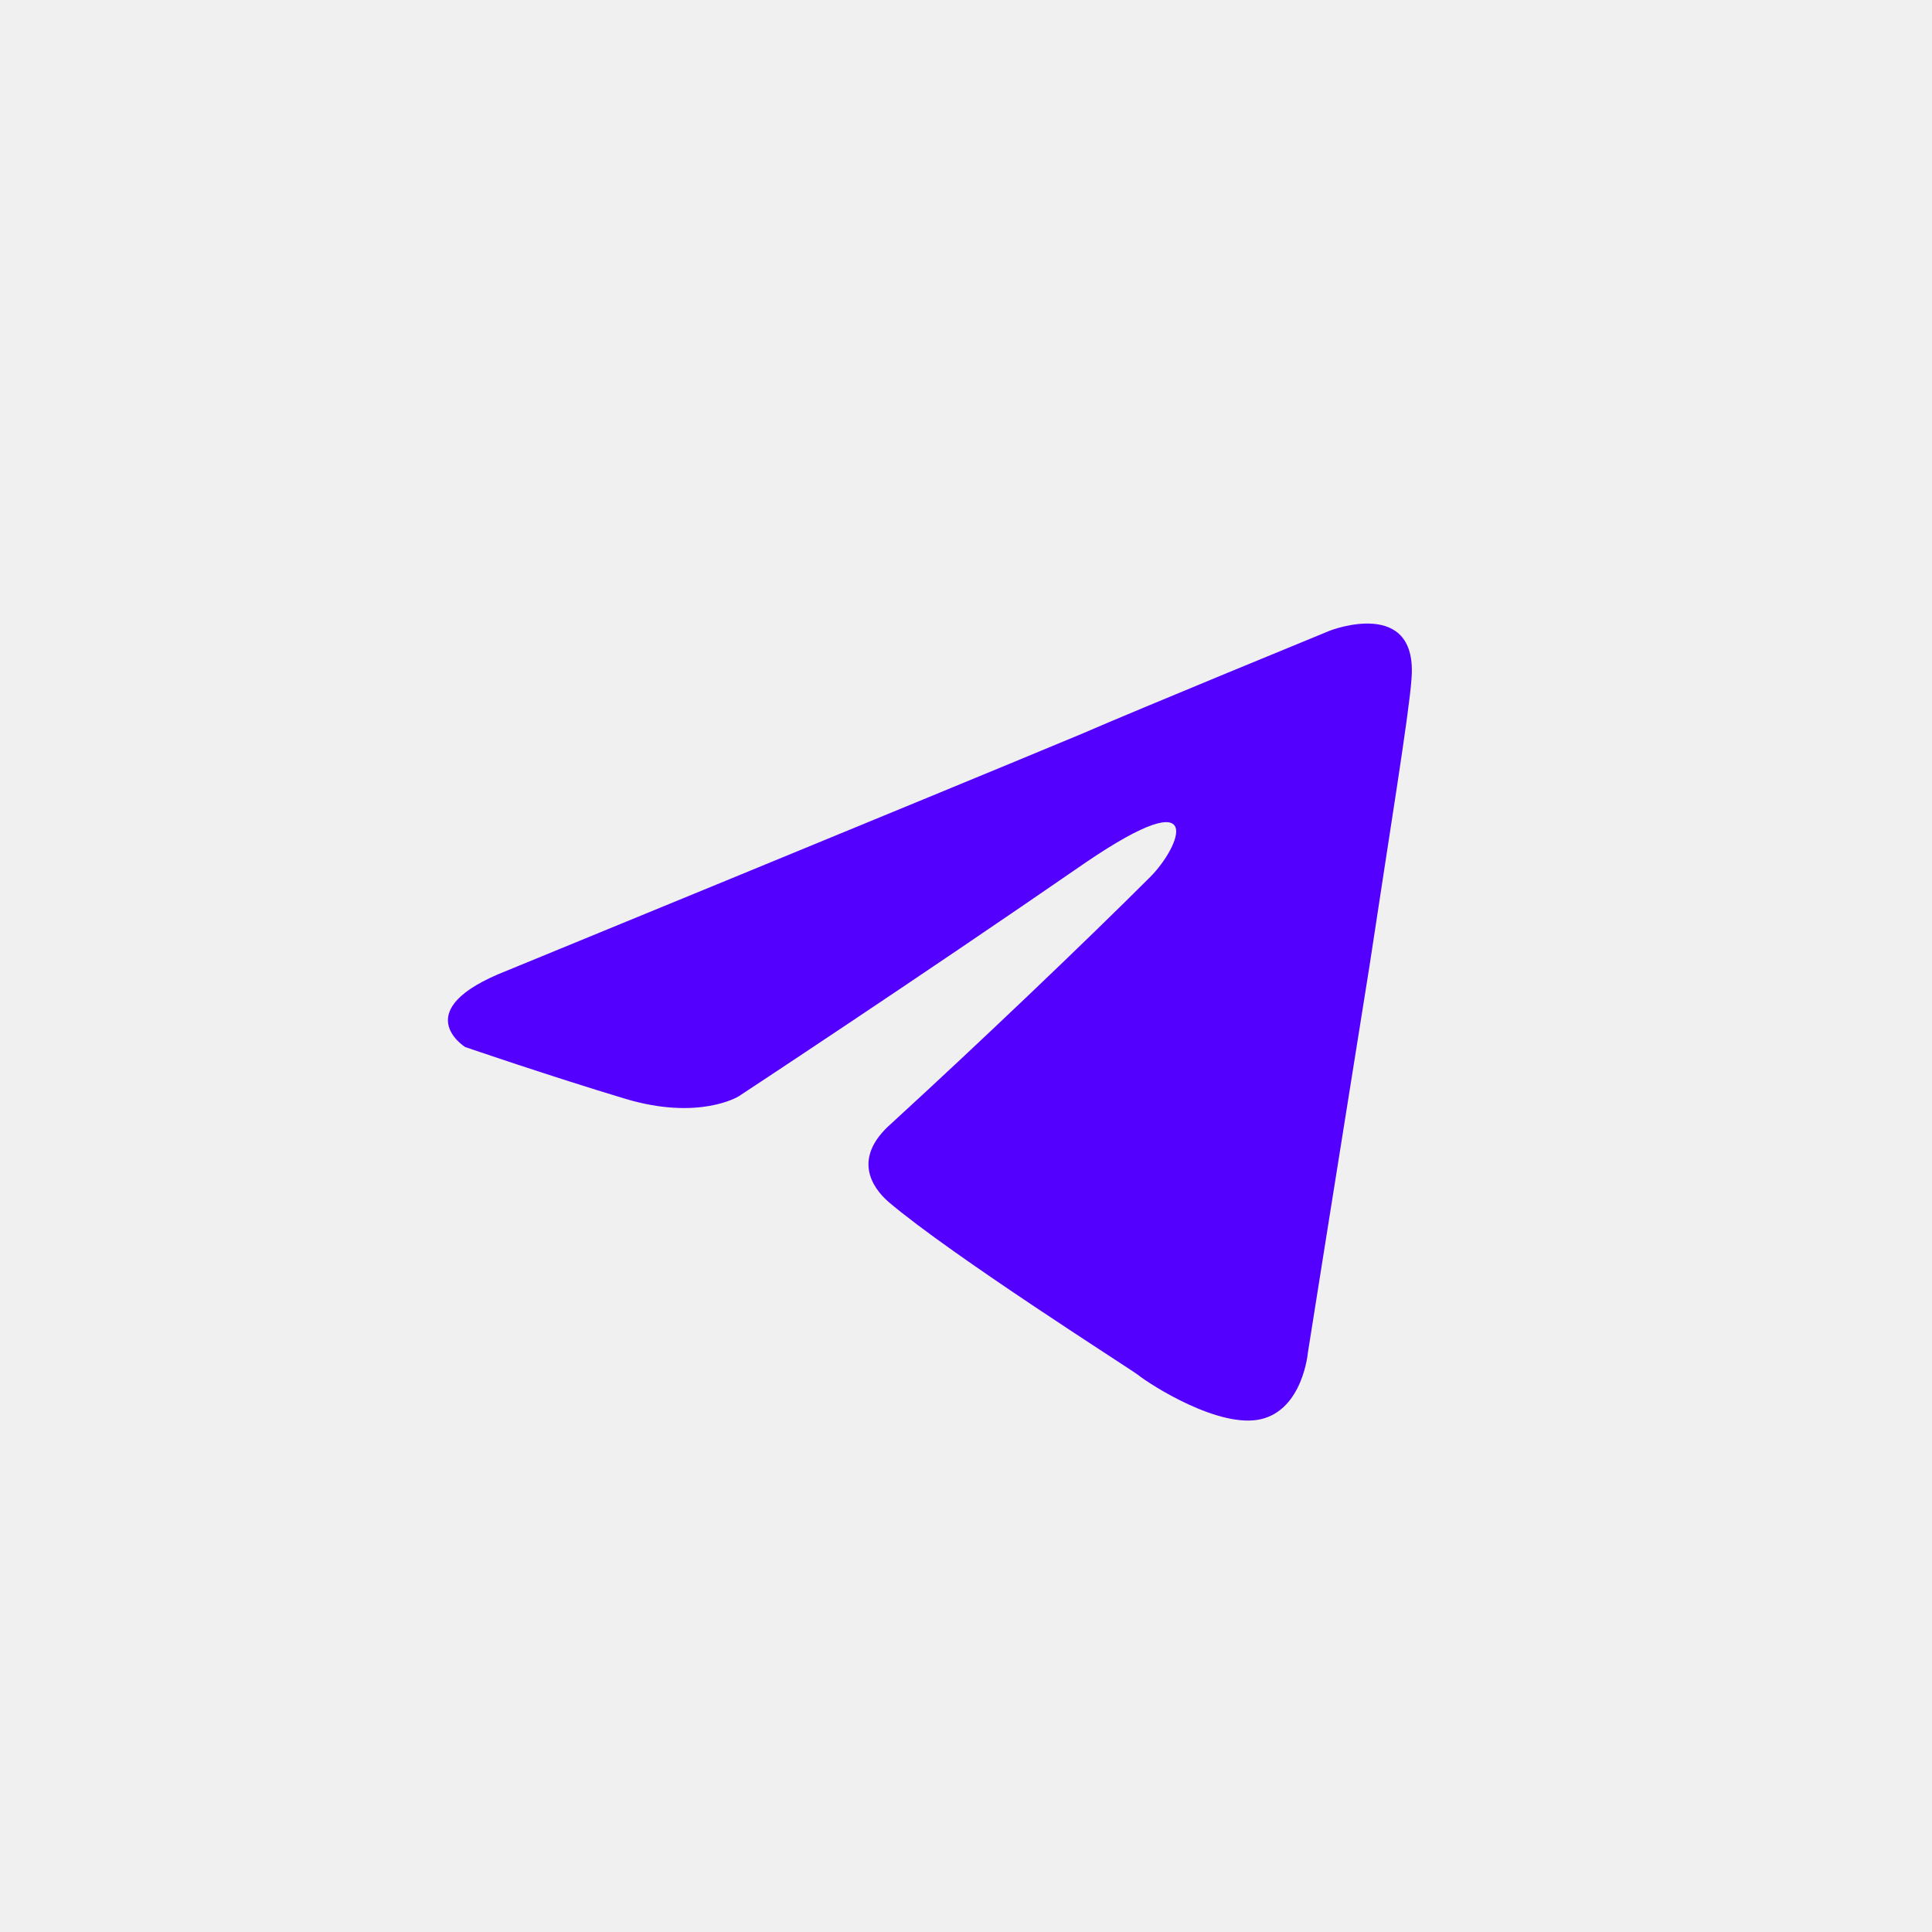
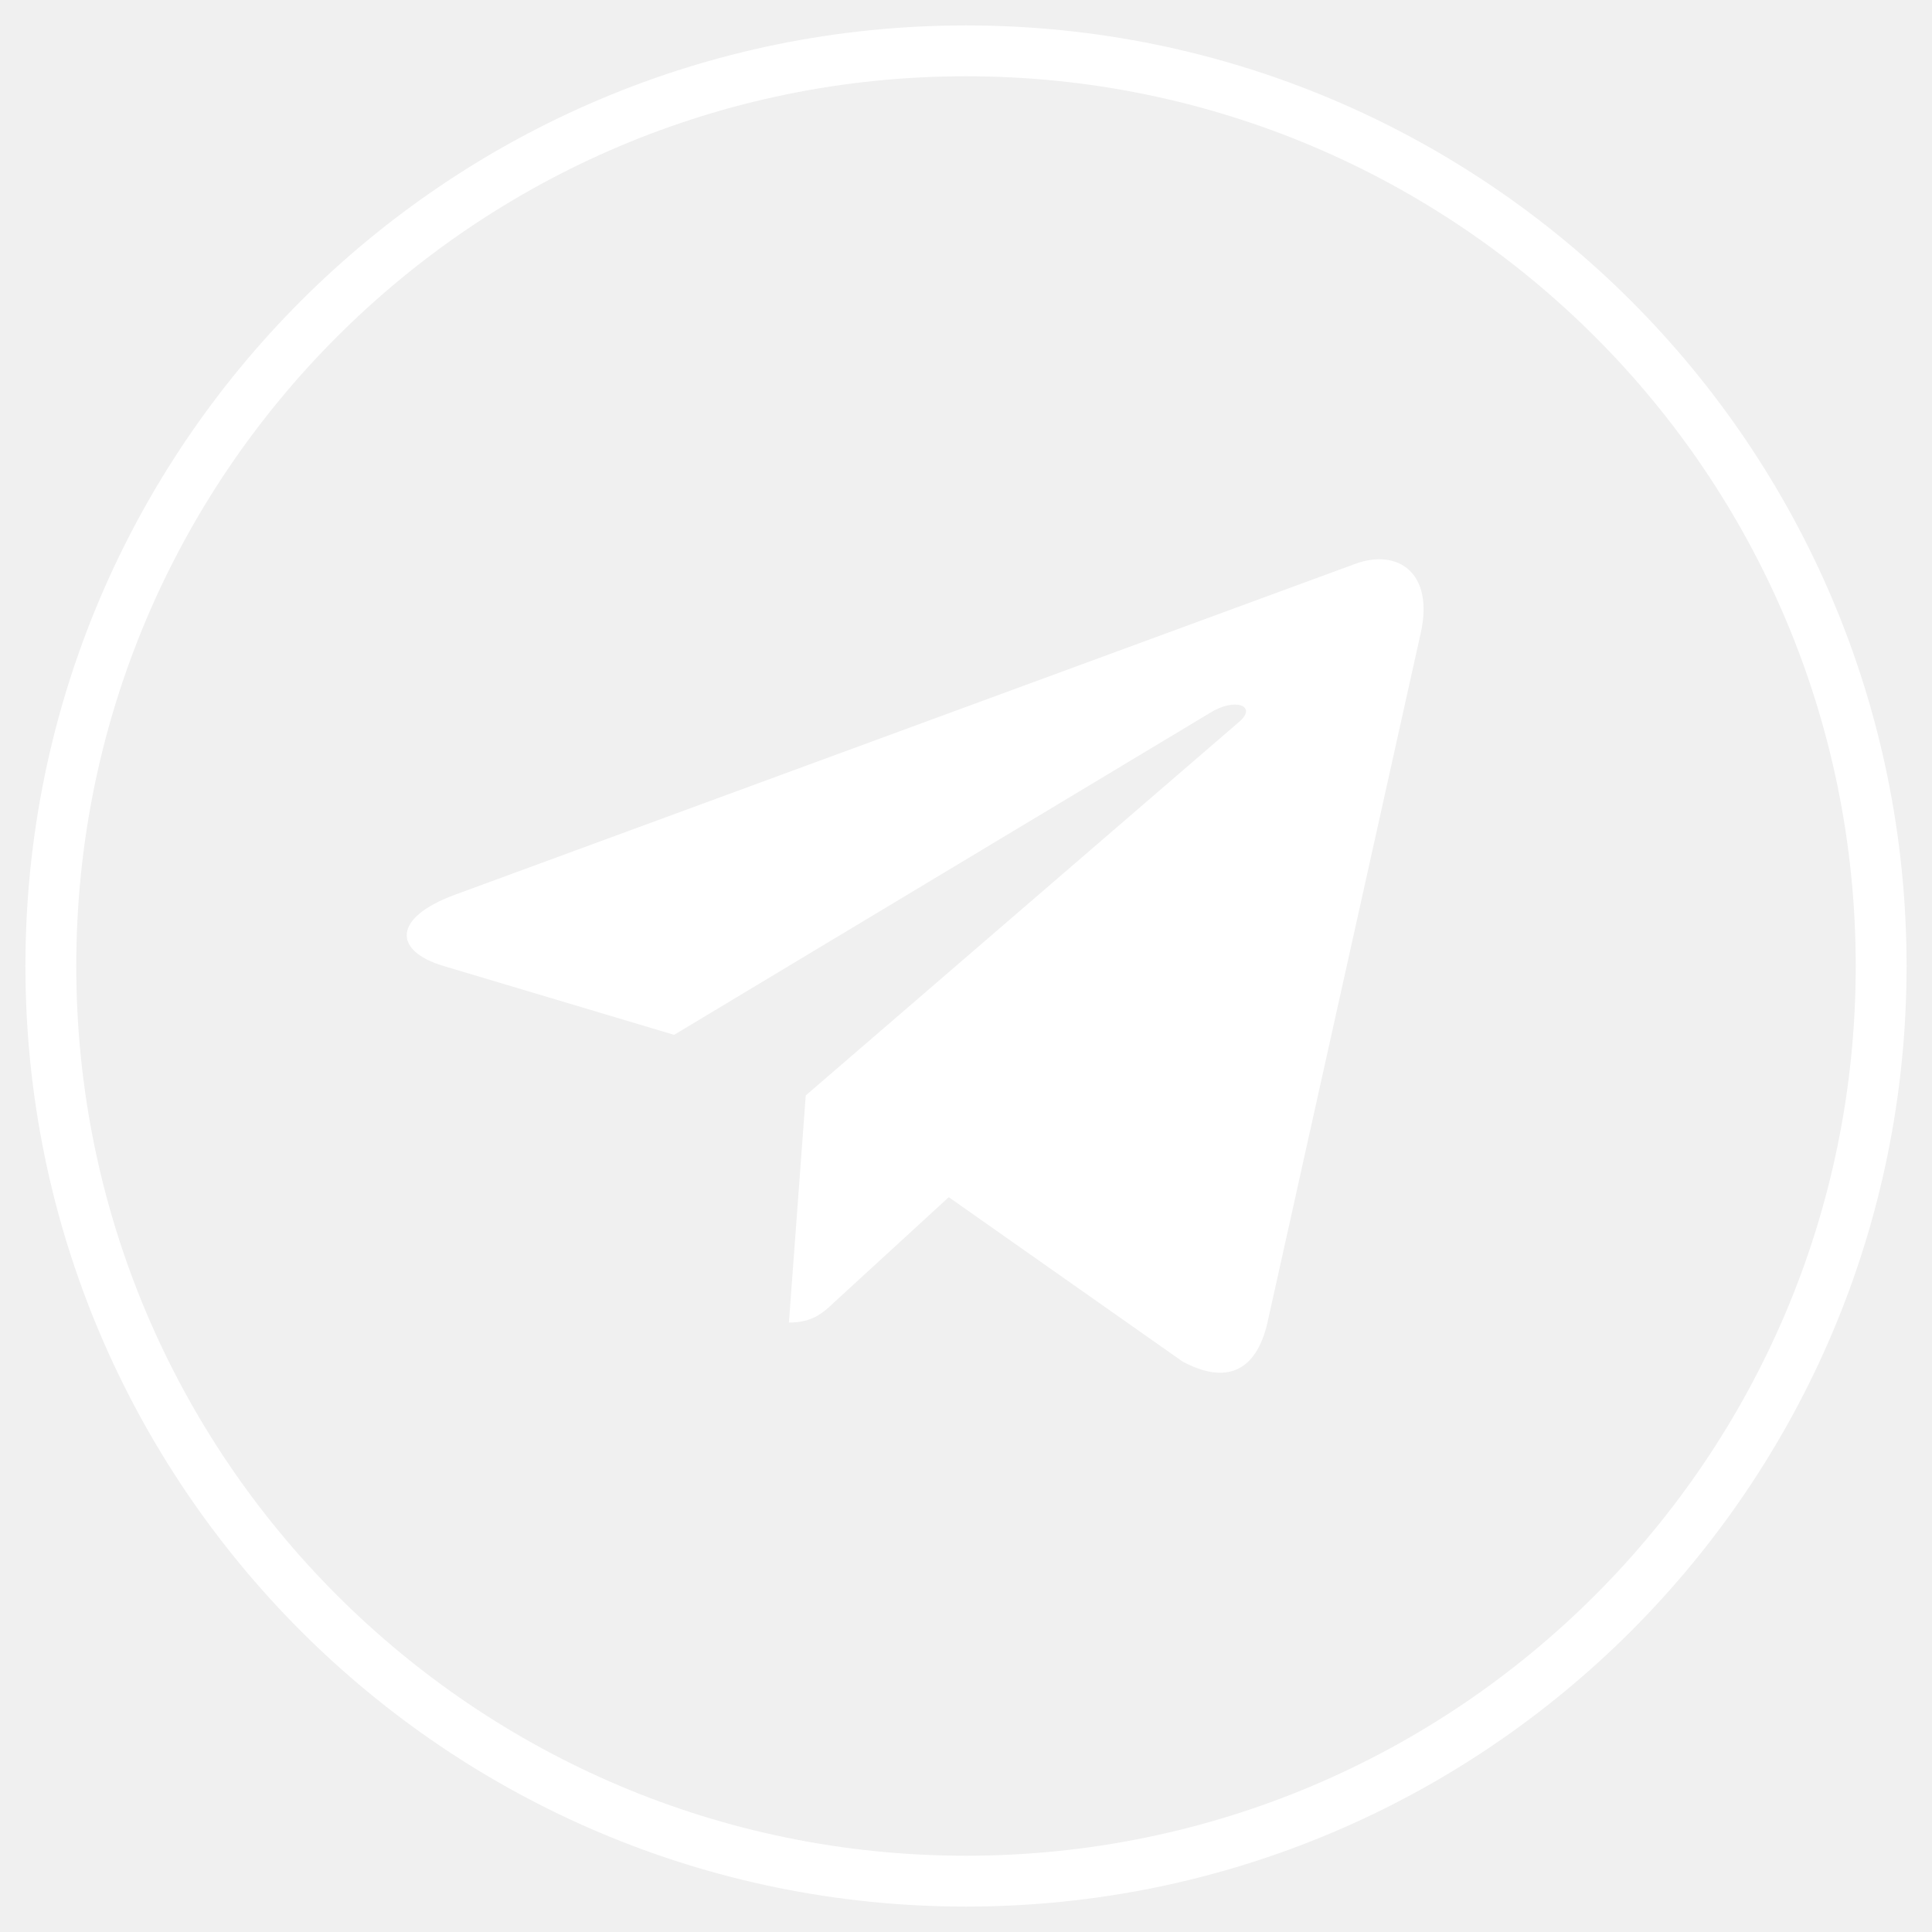
- <svg xmlns="http://www.w3.org/2000/svg" version="1.1" id="Vrstva_1" x="0px" y="0px" width="56.693px" height="56.693px" viewBox="0 0 56.693 56.693" enable-background="new 0 0 56.693 56.693" xml:space="preserve">
-   <g>
-     <path fill="#5400FF" d="M14.878,28.482c0,0,12.51-5.134,16.848-6.941c1.664-0.724,7.304-3.037,7.304-3.037s2.604-1.012,2.387,1.446   c-0.072,1.013-0.651,4.556-1.229,8.388c-0.869,5.424-1.809,11.353-1.809,11.353s-0.145,1.663-1.374,1.953   c-1.229,0.289-3.254-1.013-3.615-1.302c-0.29-0.217-5.424-3.471-7.304-5.062c-0.506-0.435-1.085-1.302,0.072-2.314   c2.604-2.386,5.713-5.351,7.593-7.231c0.868-0.867,1.735-2.892-1.88-0.434c-5.134,3.544-10.196,6.87-10.196,6.87   s-1.157,0.723-3.326,0.072c-2.169-0.651-4.7-1.519-4.7-1.519S11.913,29.64,14.878,28.482" />
-   </g>
+ <svg xmlns="http://www.w3.org/2000/svg" width="38" height="38" viewBox="0 0 38 38" fill="none">
+   <circle cx="19" cy="19" r="18" stroke="white" />
+   <path d="M27.943 12.456L24.925 26.034C24.697 26.992 24.103 27.231 23.26 26.78L18.661 23.547L16.442 25.583C16.196 25.817 15.991 26.013 15.517 26.013L15.848 21.546L24.371 14.199C24.742 13.884 24.291 13.709 23.795 14.024L13.259 20.354L8.722 18.999C7.736 18.705 7.718 18.058 8.928 17.606L26.671 11.085C27.492 10.791 28.211 11.26 27.943 12.457V12.456Z" fill="white" />
</svg>
